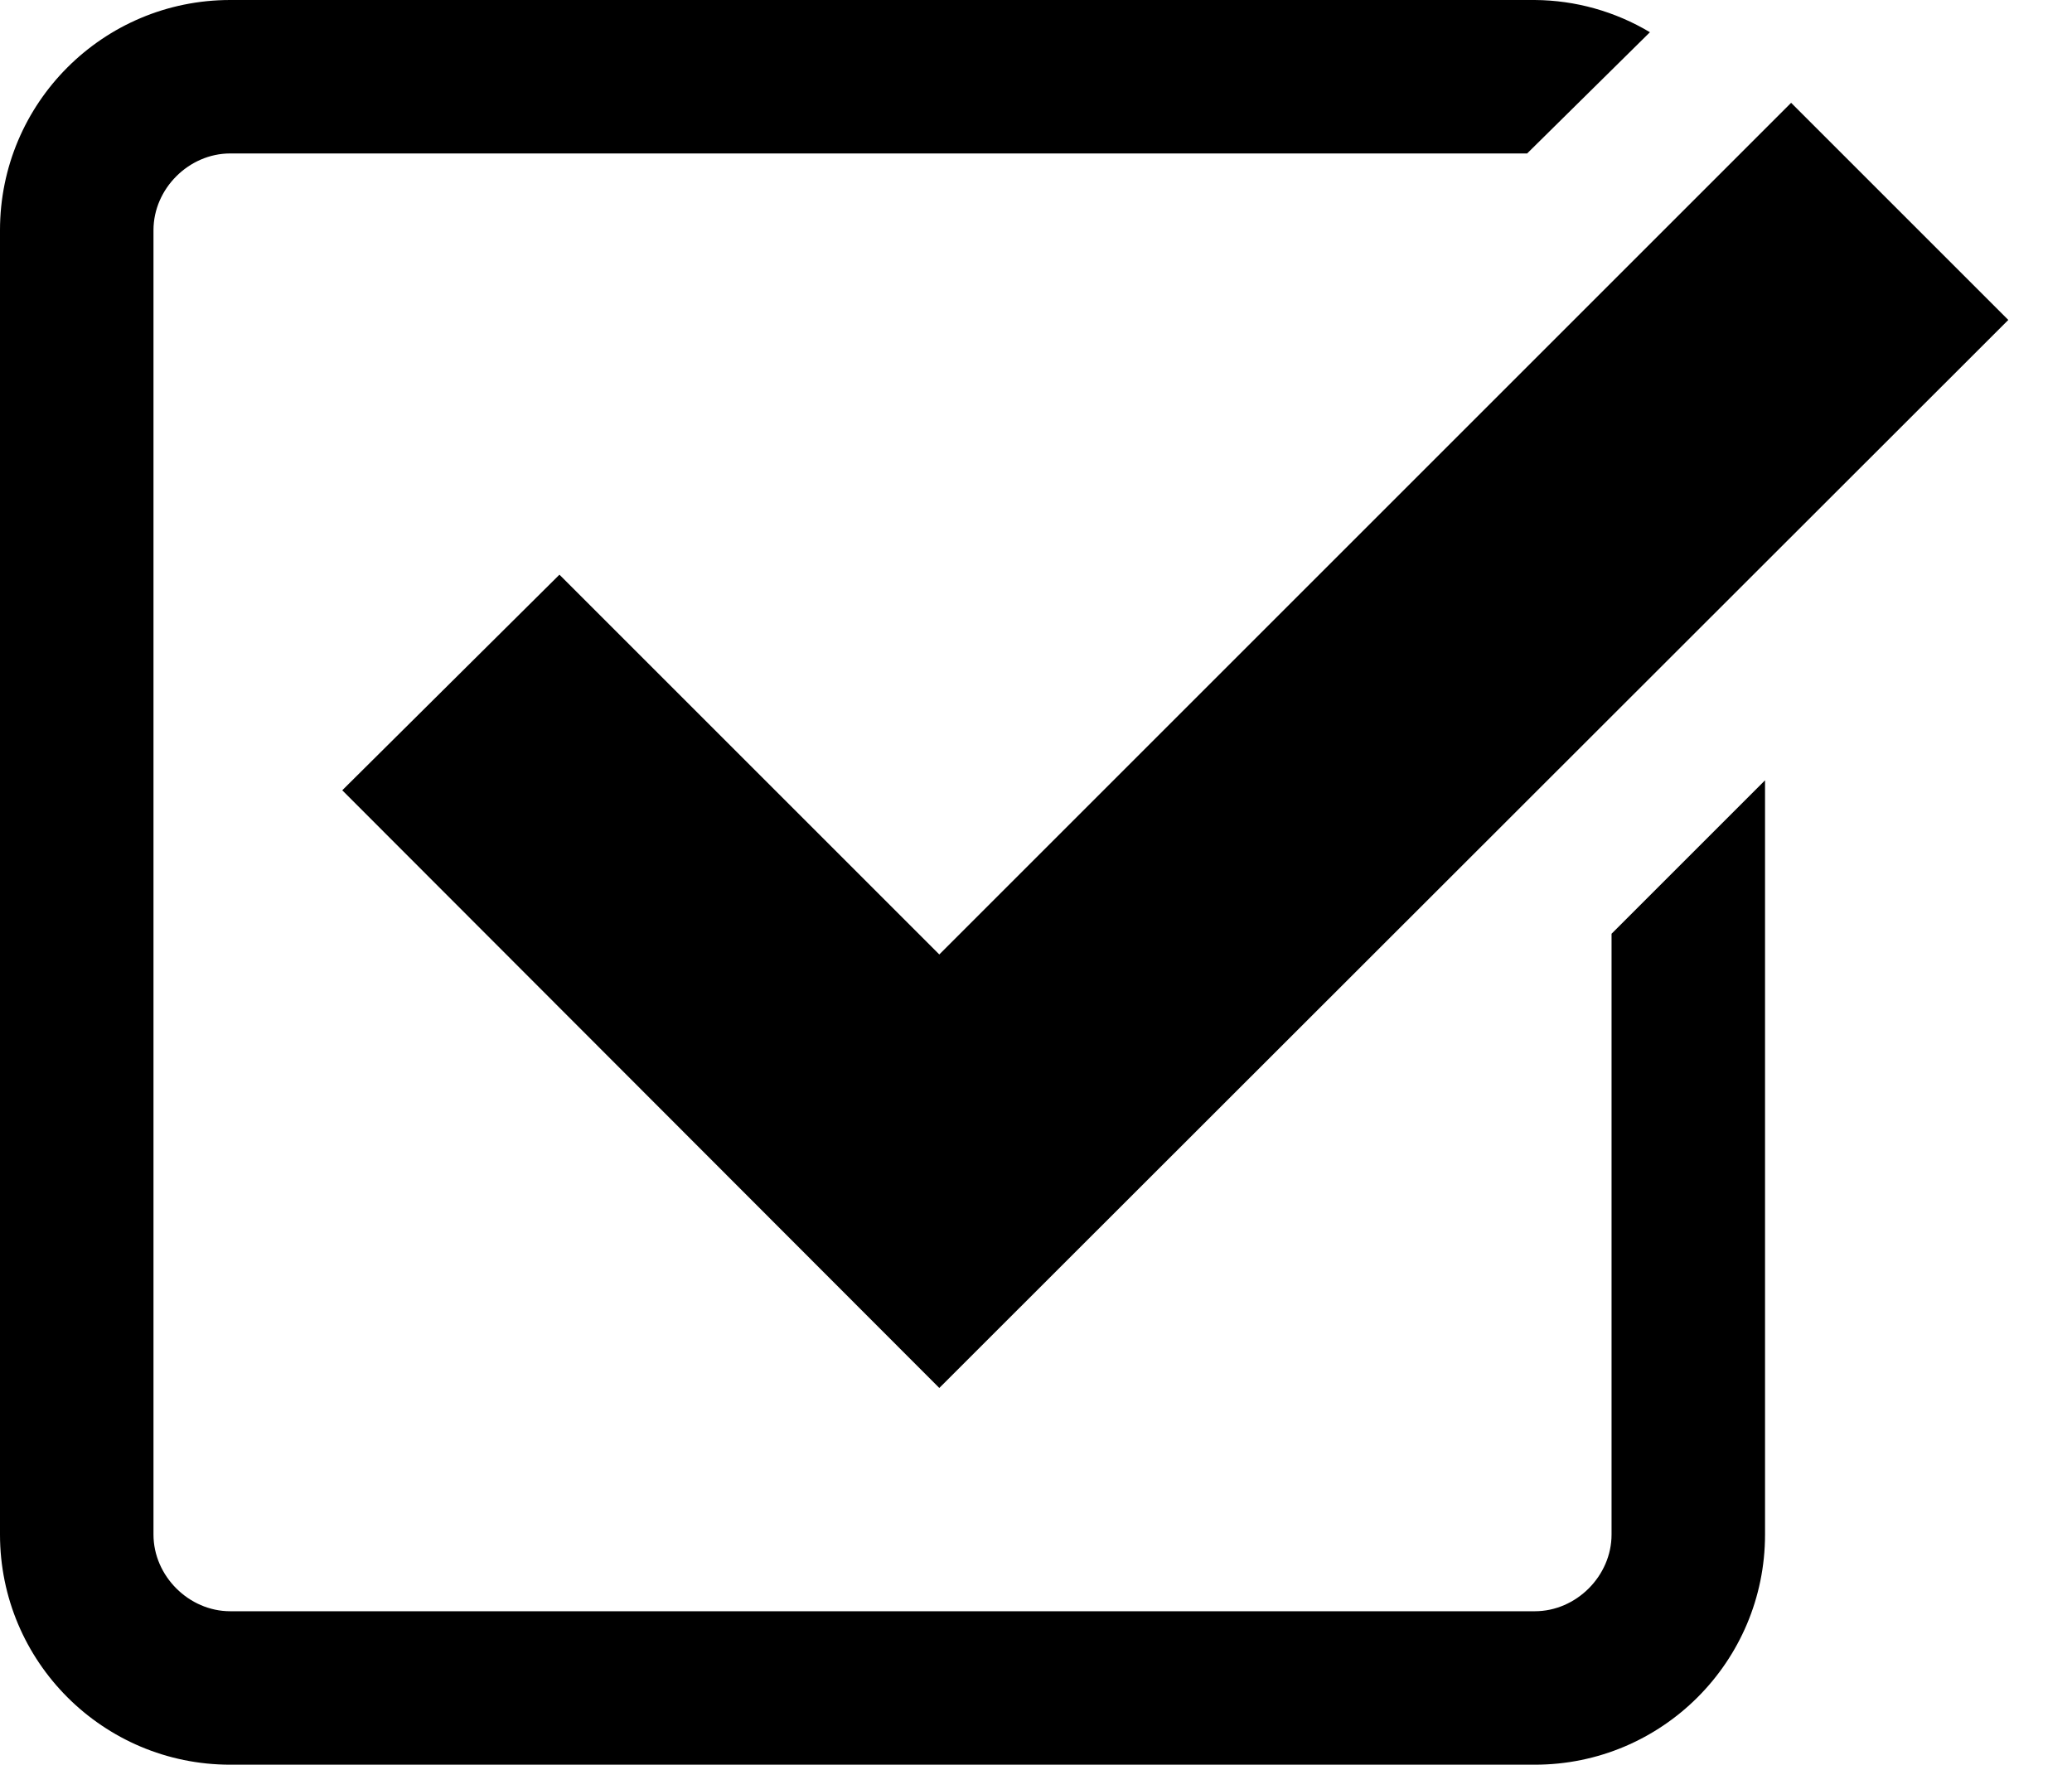
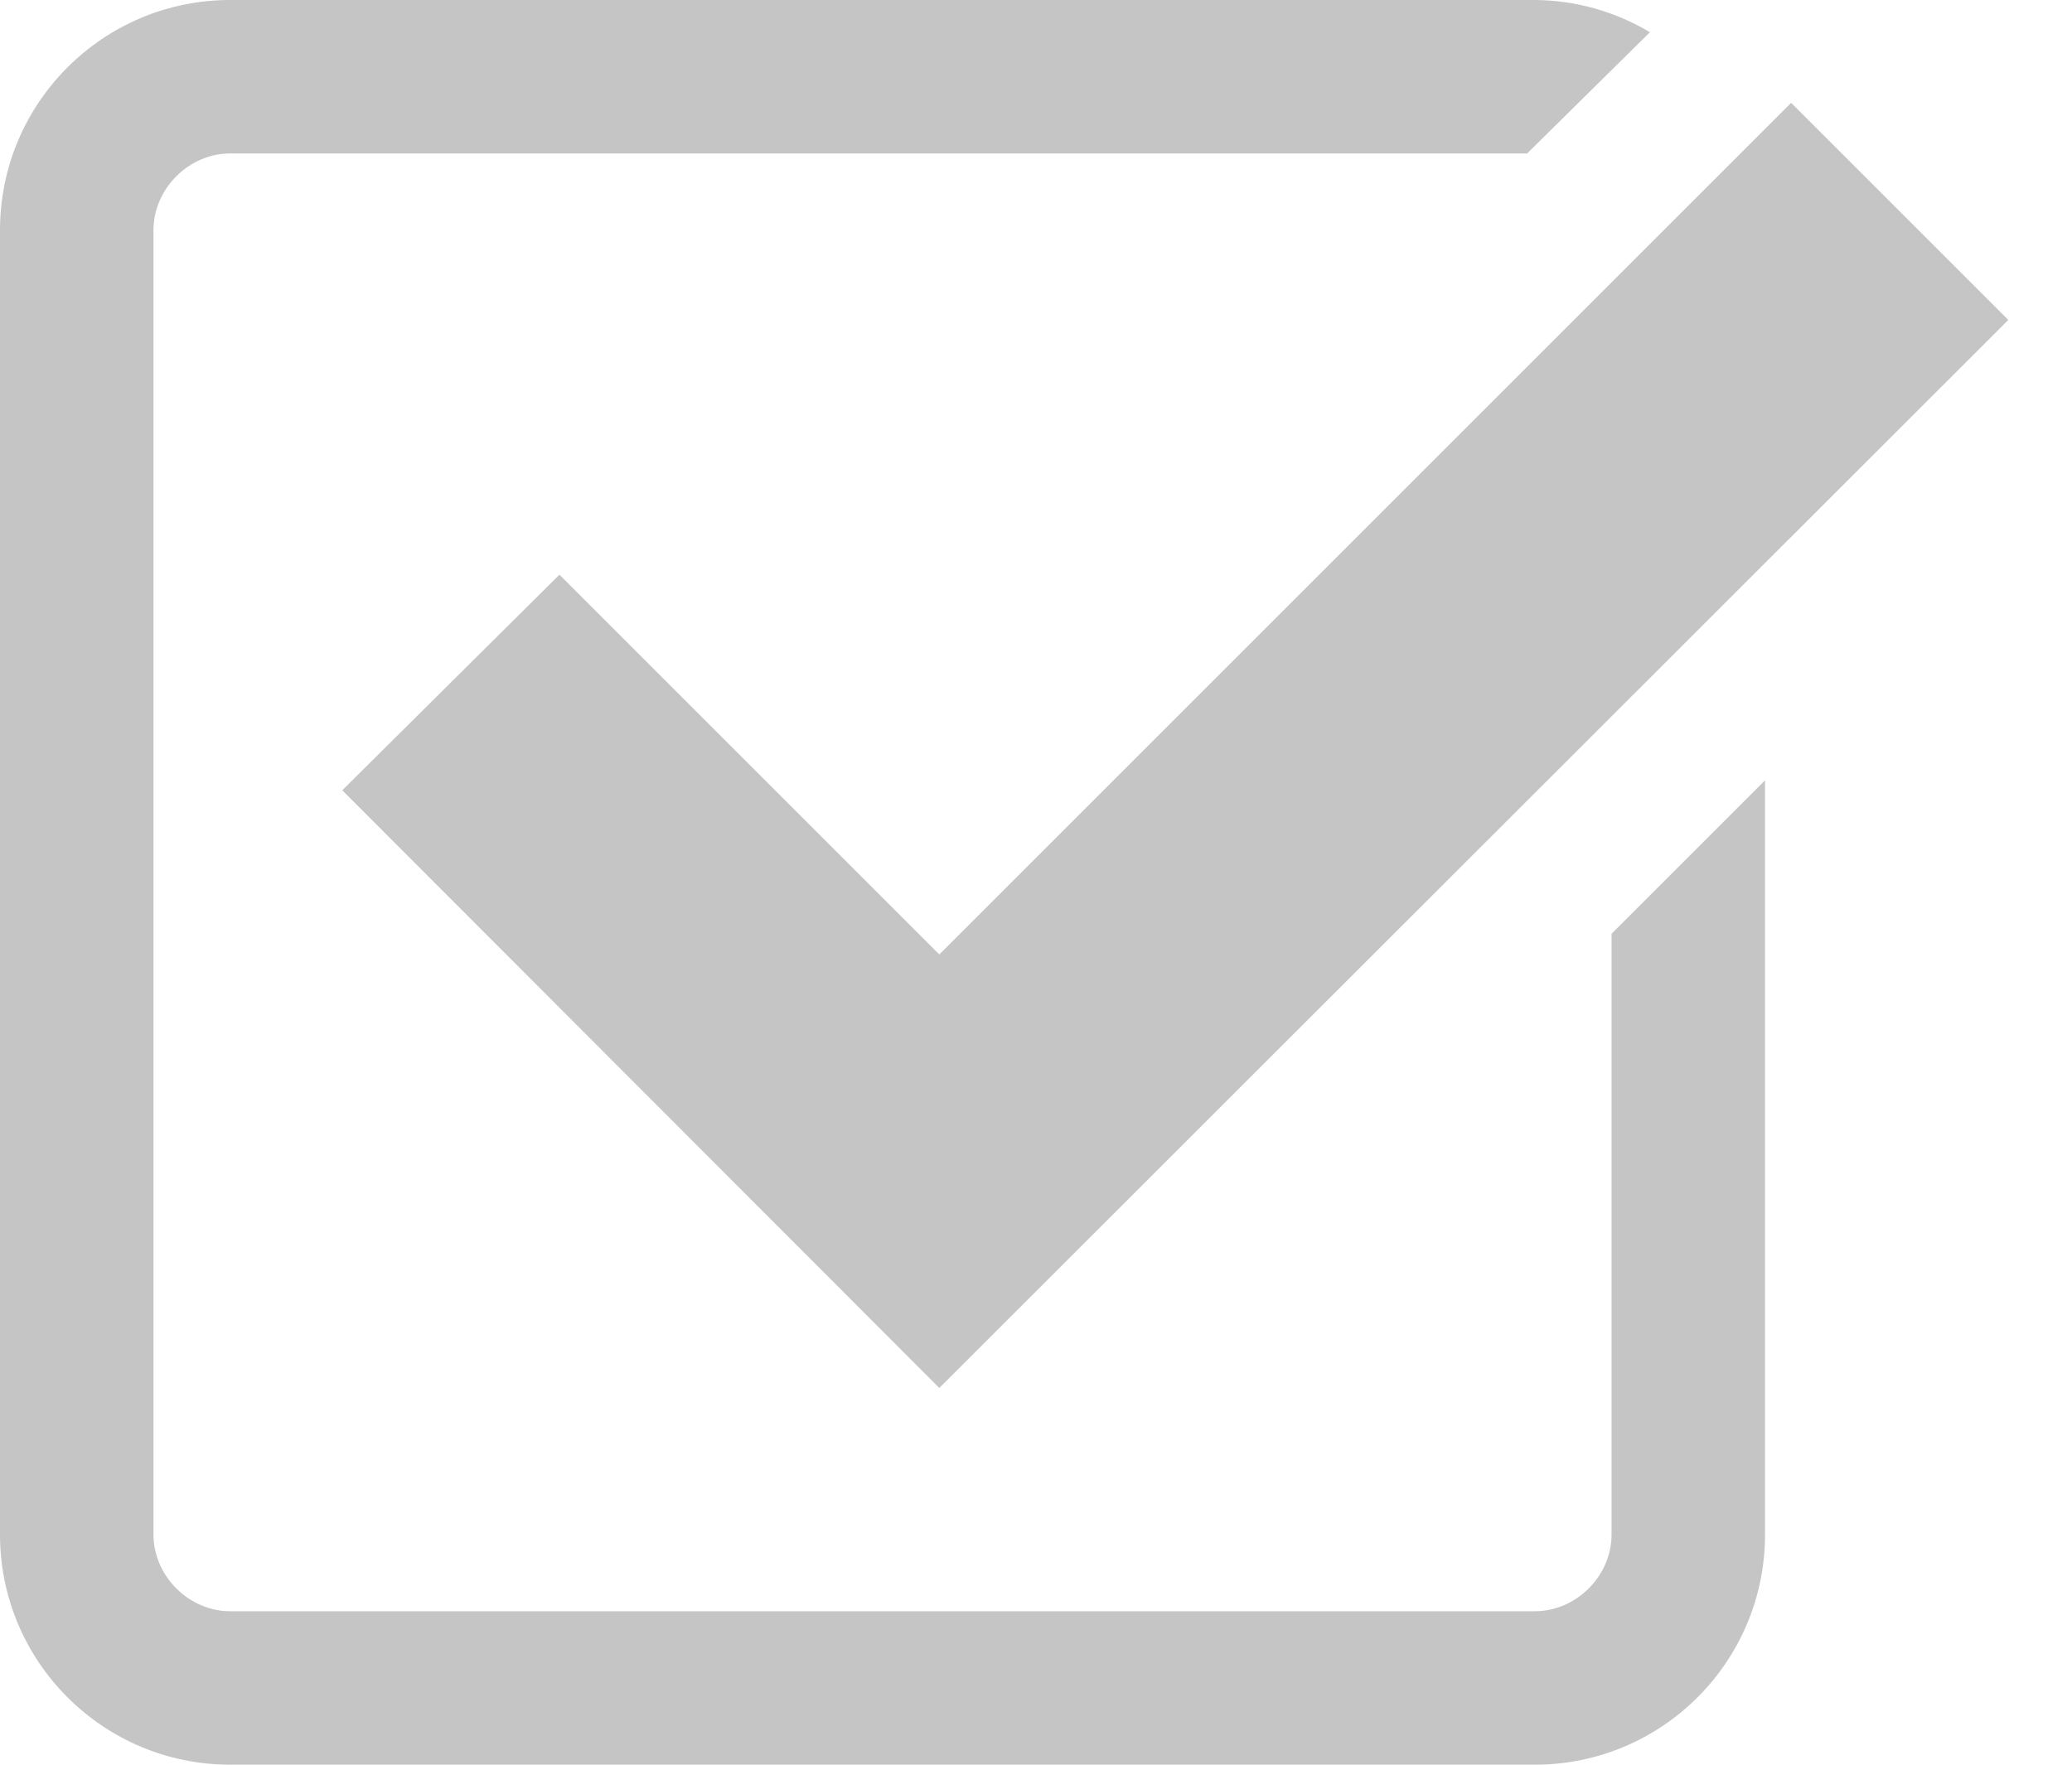
<svg xmlns="http://www.w3.org/2000/svg" width="27" height="23">
-   <path d="M7.29 7.49L4.46 10.3l7.78 7.79L26.17 4.17l-2.83-2.83-11.1 11.1z" />
-   <path d="M21 20c0 .54-.46 1-1 1H3c-.54 0-1-.46-1-1V3c0-.54.46-1 1-1h16.9L21.5.42A2.96 2.96 0 0020 0H3a3 3 0 00-3 3v17a3 3 0 003 3h17a3 3 0 003-3v-9.83l-2 2V20z" />
+   <path fill="#C5C5C5" d="M7.29 7.49L4.46 10.3l7.78 7.79L26.17 4.17l-2.83-2.83-11.1 11.1z" />
+   <path fill="#C5C5C5" d="M21 20c0 .54-.46 1-1 1H3c-.54 0-1-.46-1-1V3c0-.54.46-1 1-1h16.9L21.5.42A2.96 2.96 0 0020 0H3a3 3 0 00-3 3v17a3 3 0 003 3h17a3 3 0 003-3v-9.83l-2 2V20z" />
</svg>
